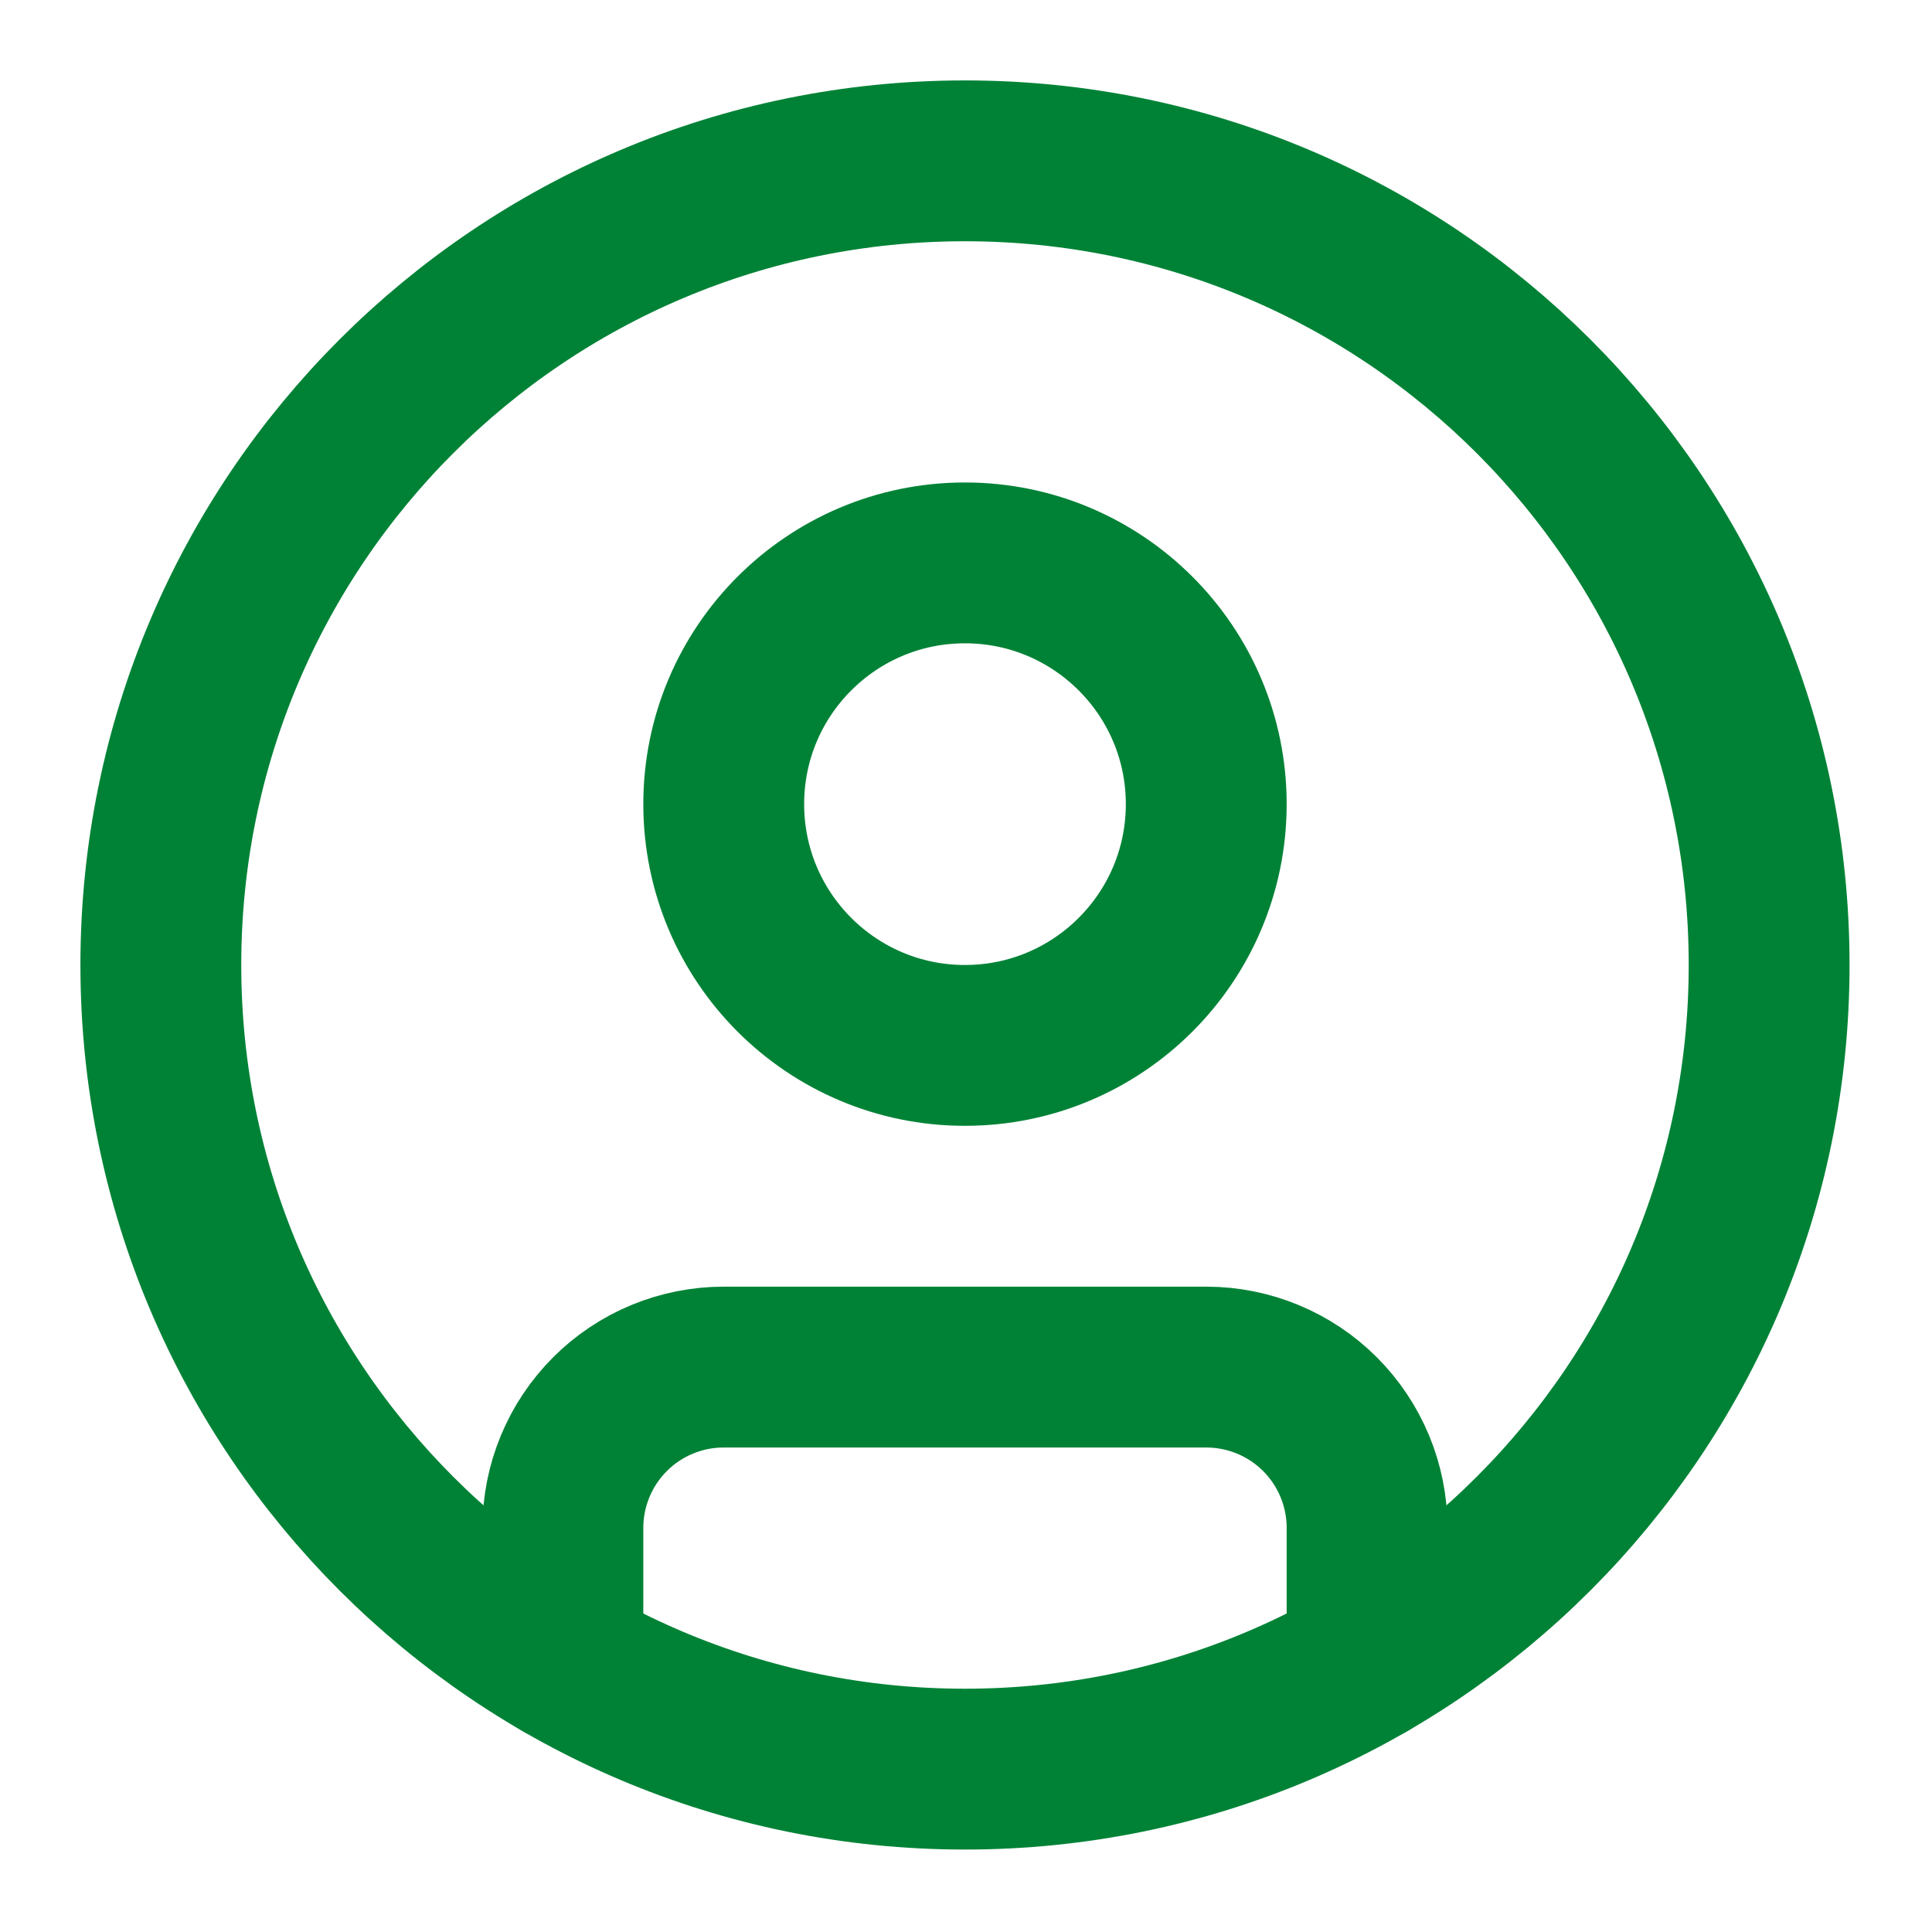
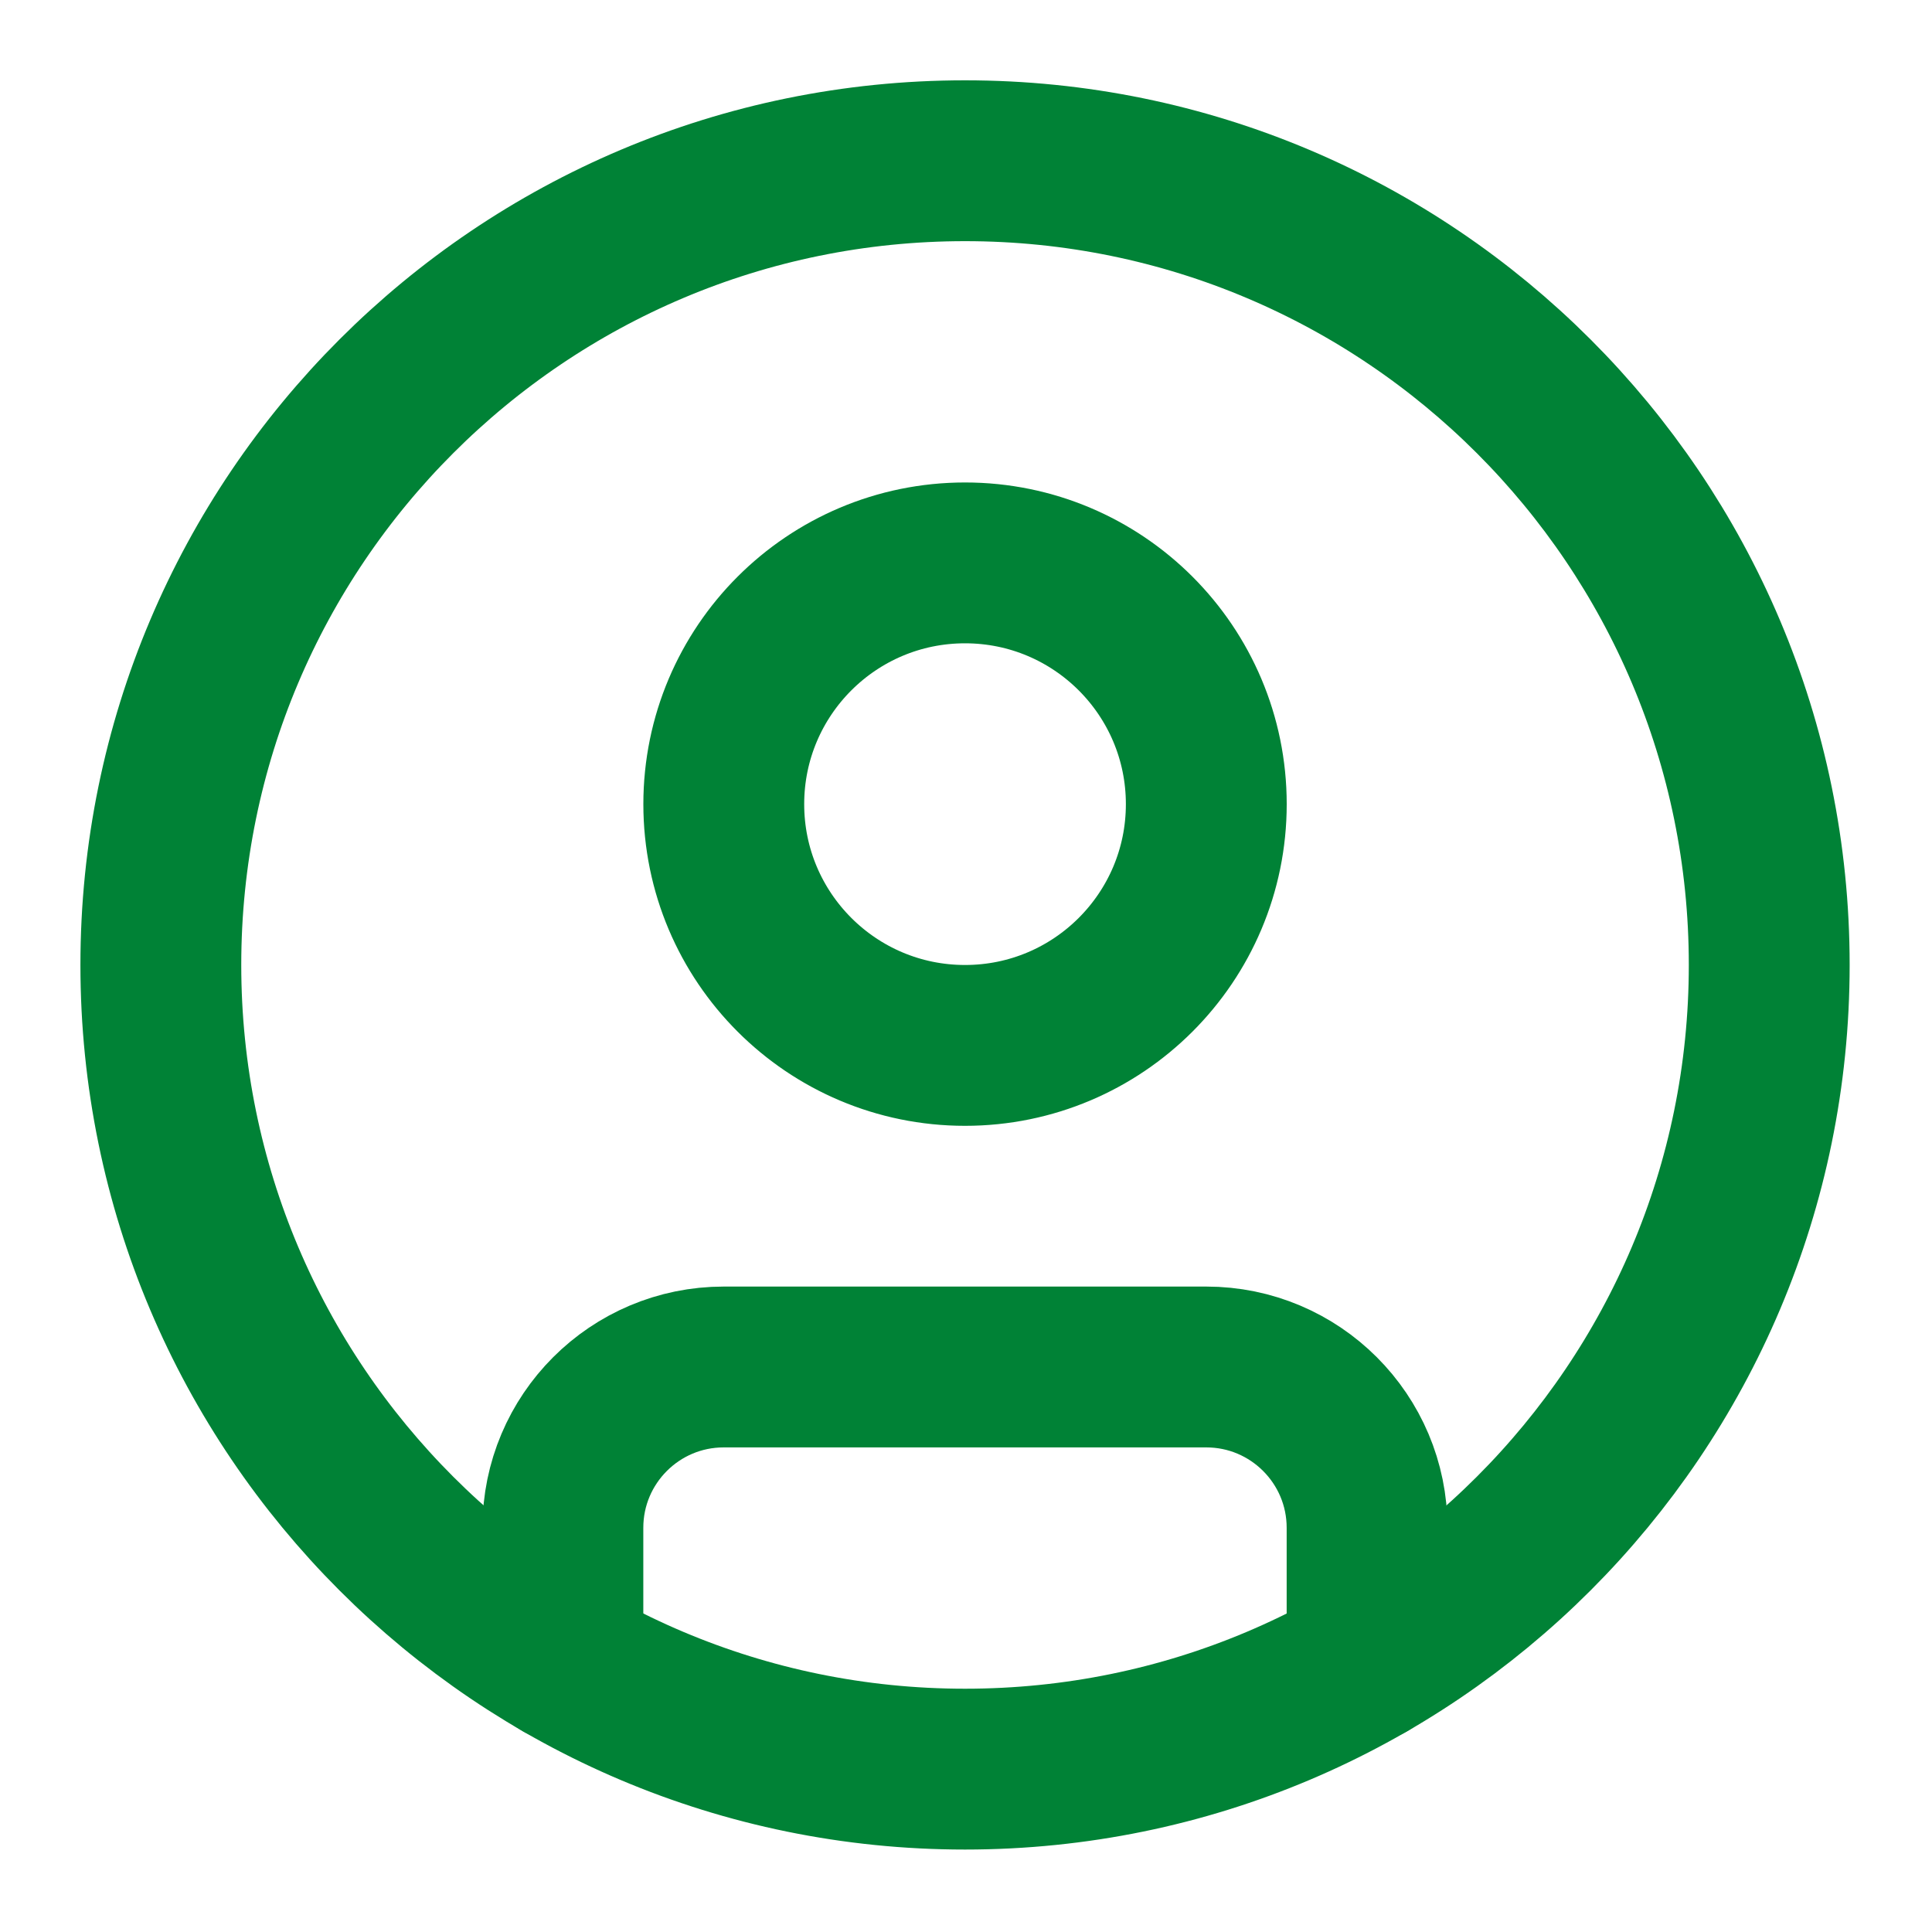
- <svg xmlns="http://www.w3.org/2000/svg" width="20" height="20" viewBox="0 0 20 20" fill="none">
-   <path d="M9.989 18.314C14.587 18.314 18.314 14.587 18.314 9.989C18.314 5.392 14.587 1.665 9.989 1.665C5.392 1.665 1.665 5.392 1.665 9.989C1.665 14.587 5.392 18.314 9.989 18.314Z" stroke="#008236" stroke-width="1.665" stroke-linecap="round" stroke-linejoin="round" />
-   <path d="M9.989 10.822C11.368 10.822 12.487 9.704 12.487 8.324C12.487 6.945 11.368 5.827 9.989 5.827C8.61 5.827 7.492 6.945 7.492 8.324C7.492 9.704 8.61 10.822 9.989 10.822Z" stroke="#008236" stroke-width="1.665" stroke-linecap="round" stroke-linejoin="round" />
-   <path d="M5.827 17.2V15.816C5.827 15.375 6.003 14.951 6.315 14.639C6.627 14.327 7.05 14.152 7.492 14.152H12.487C12.928 14.152 13.352 14.327 13.664 14.639C13.976 14.951 14.152 15.375 14.152 15.816V17.2" stroke="#008236" stroke-width="1.665" stroke-linecap="round" stroke-linejoin="round" />
+ <svg xmlns="http://www.w3.org/2000/svg" width="20" height="20" fill="none">
+   <path stroke="#008236" stroke-linecap="round" stroke-linejoin="round" stroke-width="1.665" d="M9.99 18.314a8.324 8.324 0 1 0 0-16.65 8.324 8.324 0 0 0 0 16.65" />
+   <path stroke="#008236" stroke-linecap="round" stroke-linejoin="round" stroke-width="1.665" d="M9.99 10.822a2.497 2.497 0 1 0 0-4.995 2.497 2.497 0 0 0 0 4.995M5.827 17.2v-1.384a1.665 1.665 0 0 1 1.665-1.665h4.995a1.665 1.665 0 0 1 1.665 1.665V17.2" />
</svg>
